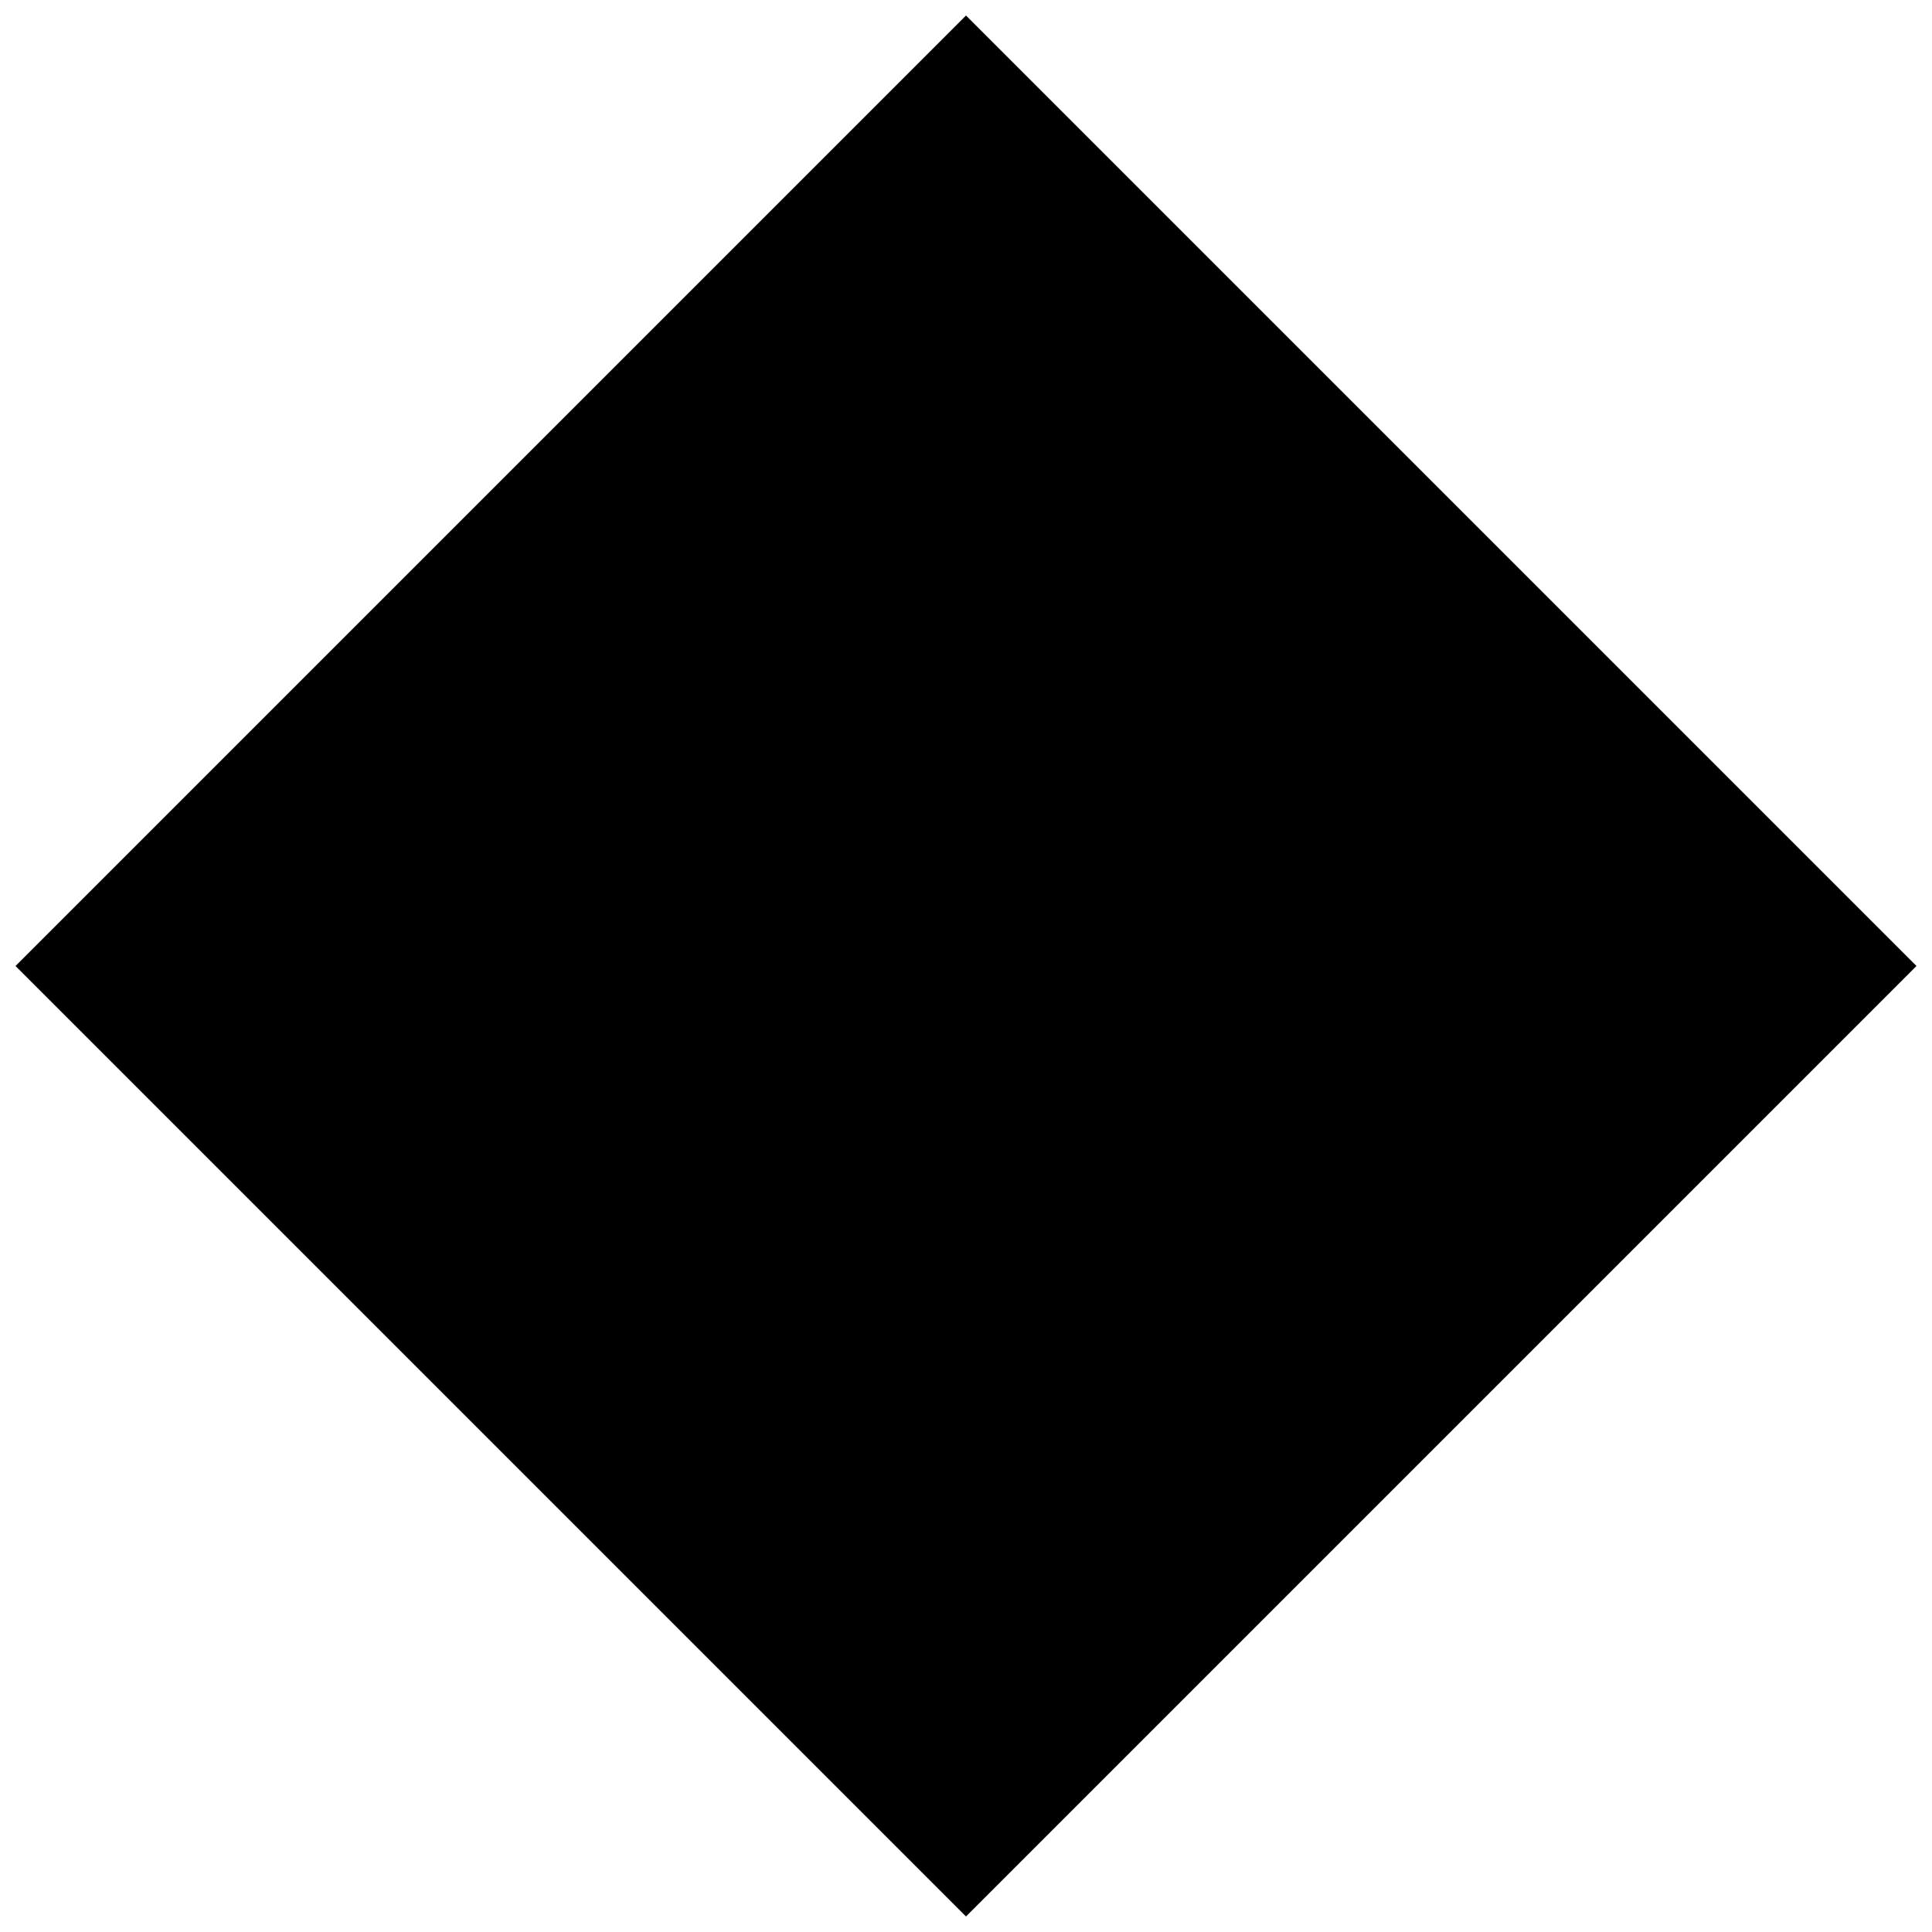
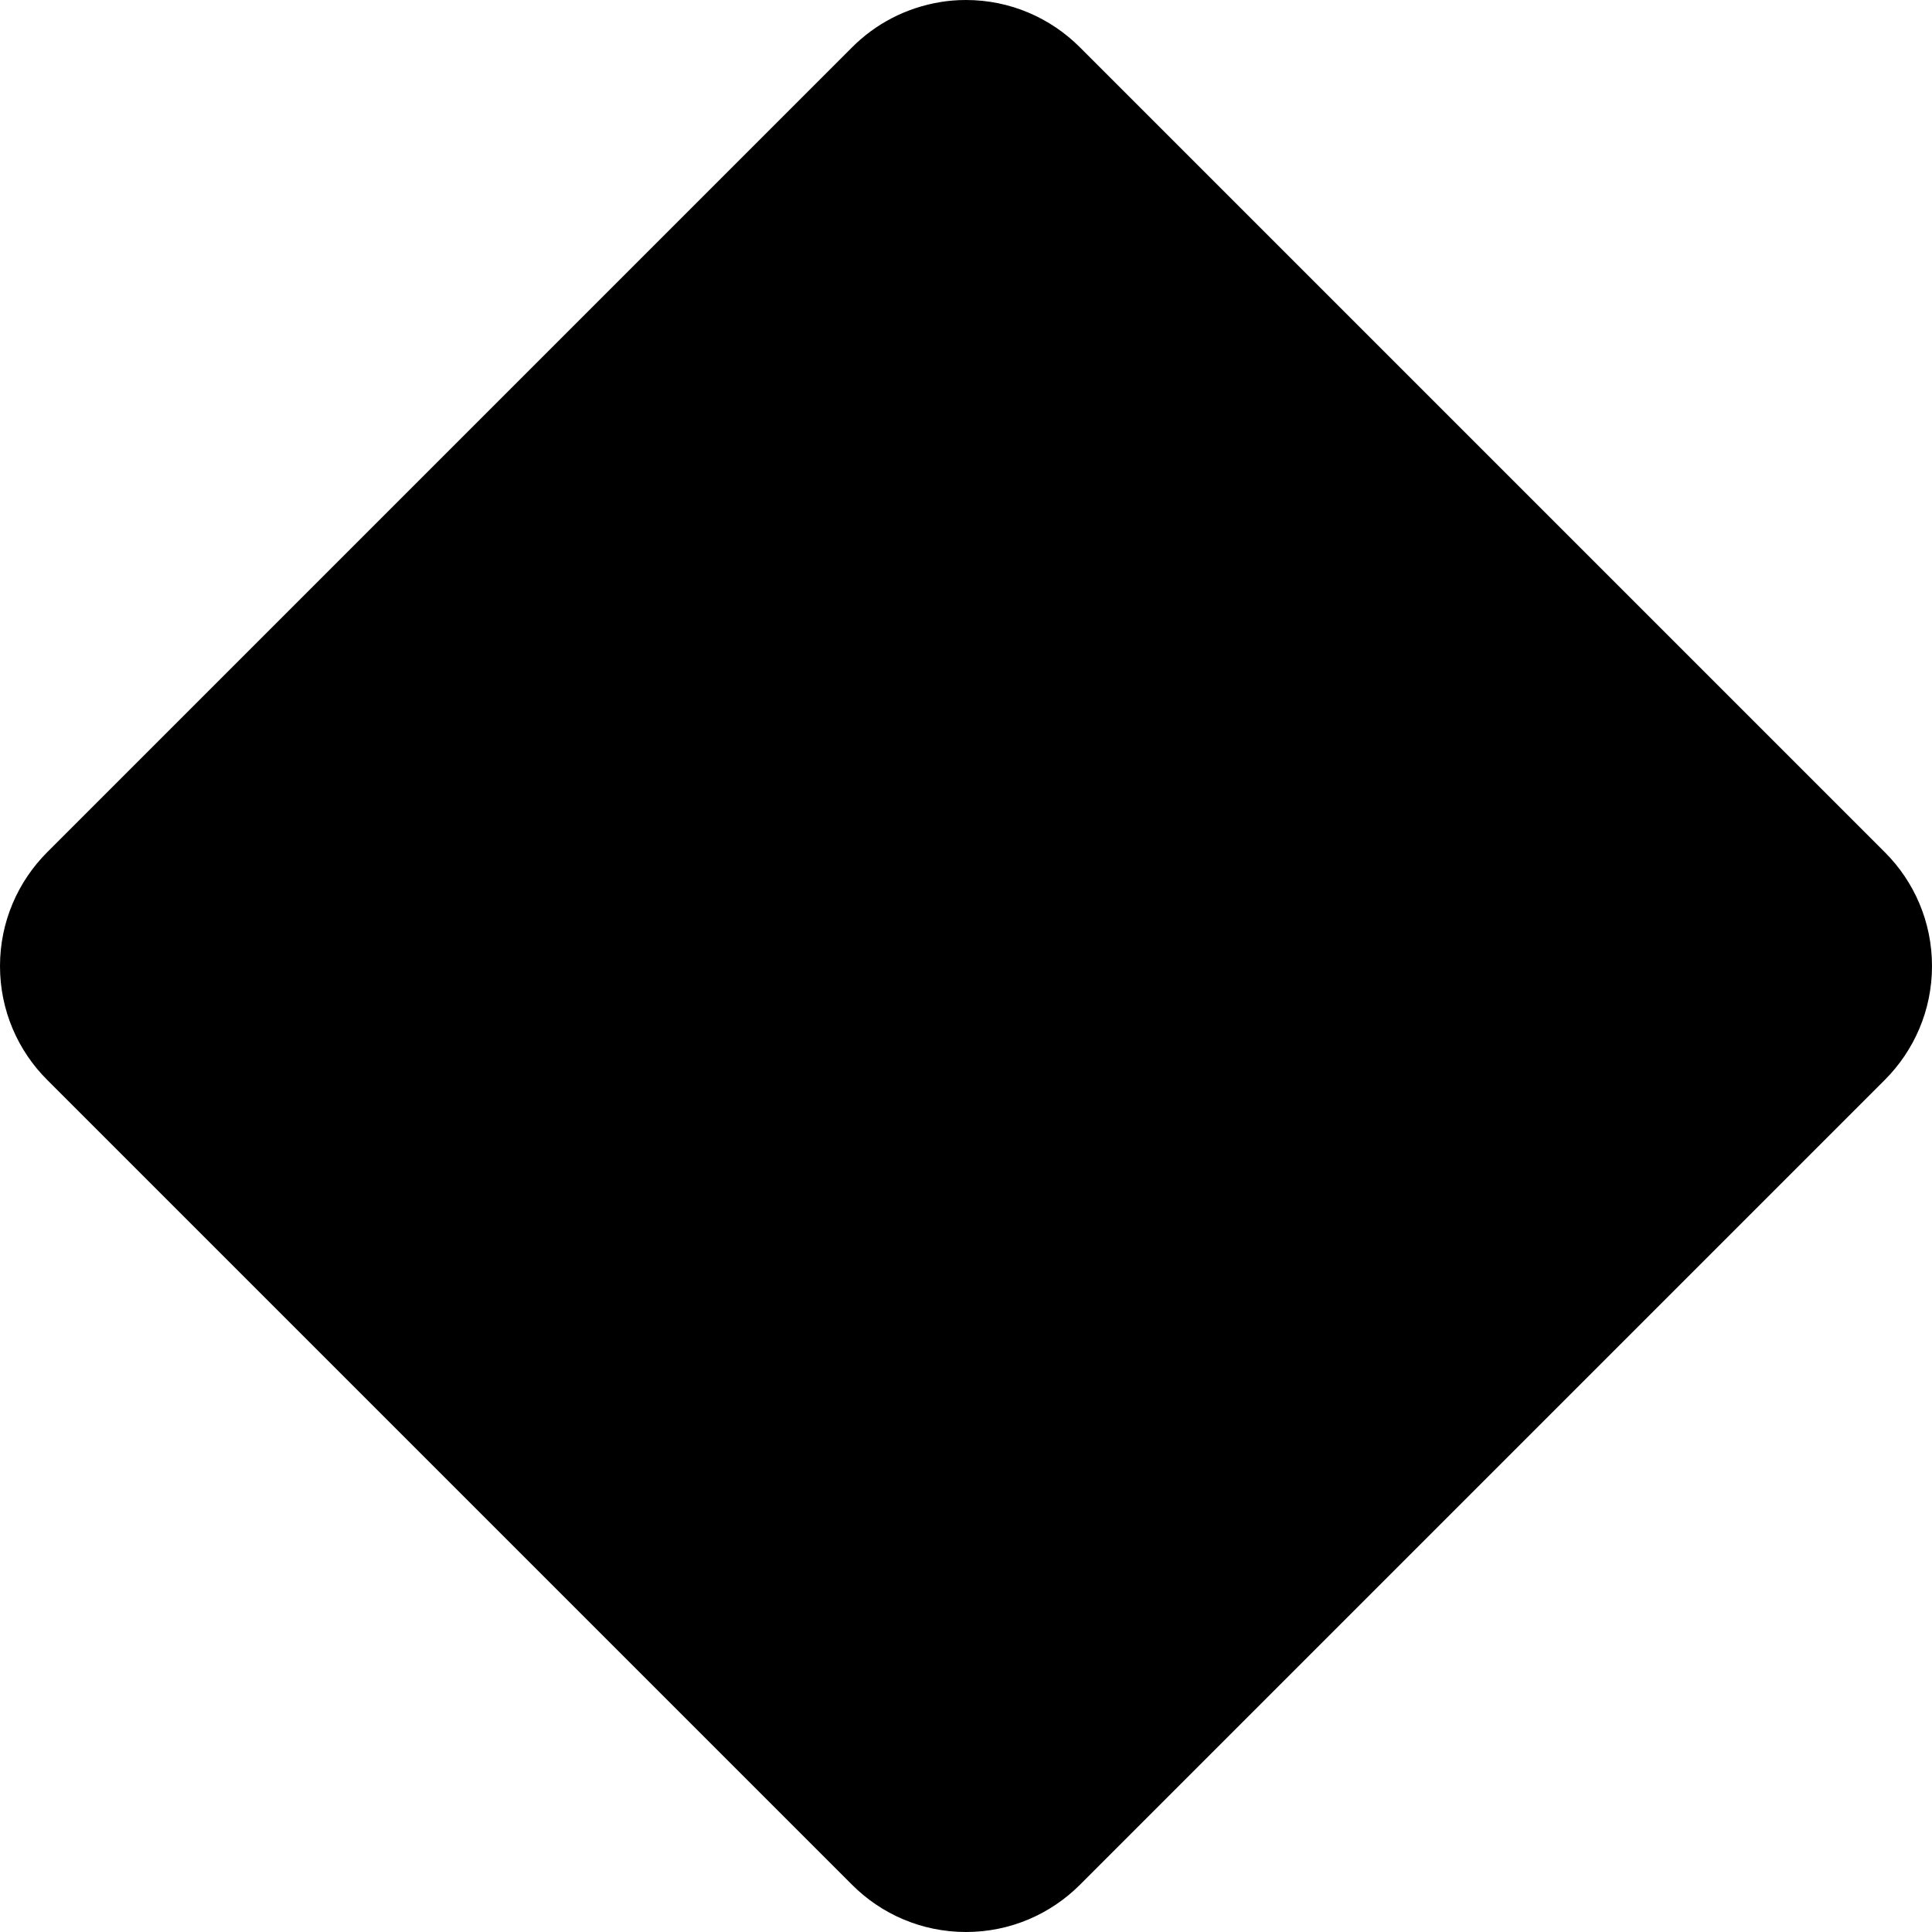
- <svg xmlns="http://www.w3.org/2000/svg" width="124.464mm" height="124.464mm" viewBox="0 0 124.464 124.464" version="1.1" id="svg8">
-   <defs id="defs2" />
-   <g id="layer1" transform="translate(-40.66663,-82.15697)">
-     <rect style="opacity:1;fill:#000000;fill-opacity:1;stroke:none;stroke-width:0.1;stroke-linecap:round;stroke-linejoin:round;stroke-miterlimit:4;stroke-dasharray:none;stroke-opacity:1" id="rect4487" width="86.595" height="86.595" x="131.561" y="-13.96" transform="rotate(45)" />
-   </g>
+ <svg xmlns="http://www.w3.org/2000/svg" version="1.1" width="32" height="32" viewBox="0 0 32 32">
+   <path d="M15.583 0.033c-0.579 0.094-1.083 0.363-1.469 0.75l-13.333 13.333c-0.482 0.483-0.781 1.149-0.781 1.885s0.298 1.403 0.781 1.885l13.333 13.333c0.483 0.483 1.149 0.781 1.886 0.781s1.403-0.299 1.886-0.781l13.333-13.333c0.482-0.483 0.781-1.149 0.781-1.885s-0.298-1.403-0.781-1.885l-13.333-13.333c-0.483-0.483-1.15-0.783-1.887-0.783-0.147 0-0.291 0.012-0.431 0.035l0.015-0.002z" />
</svg>
